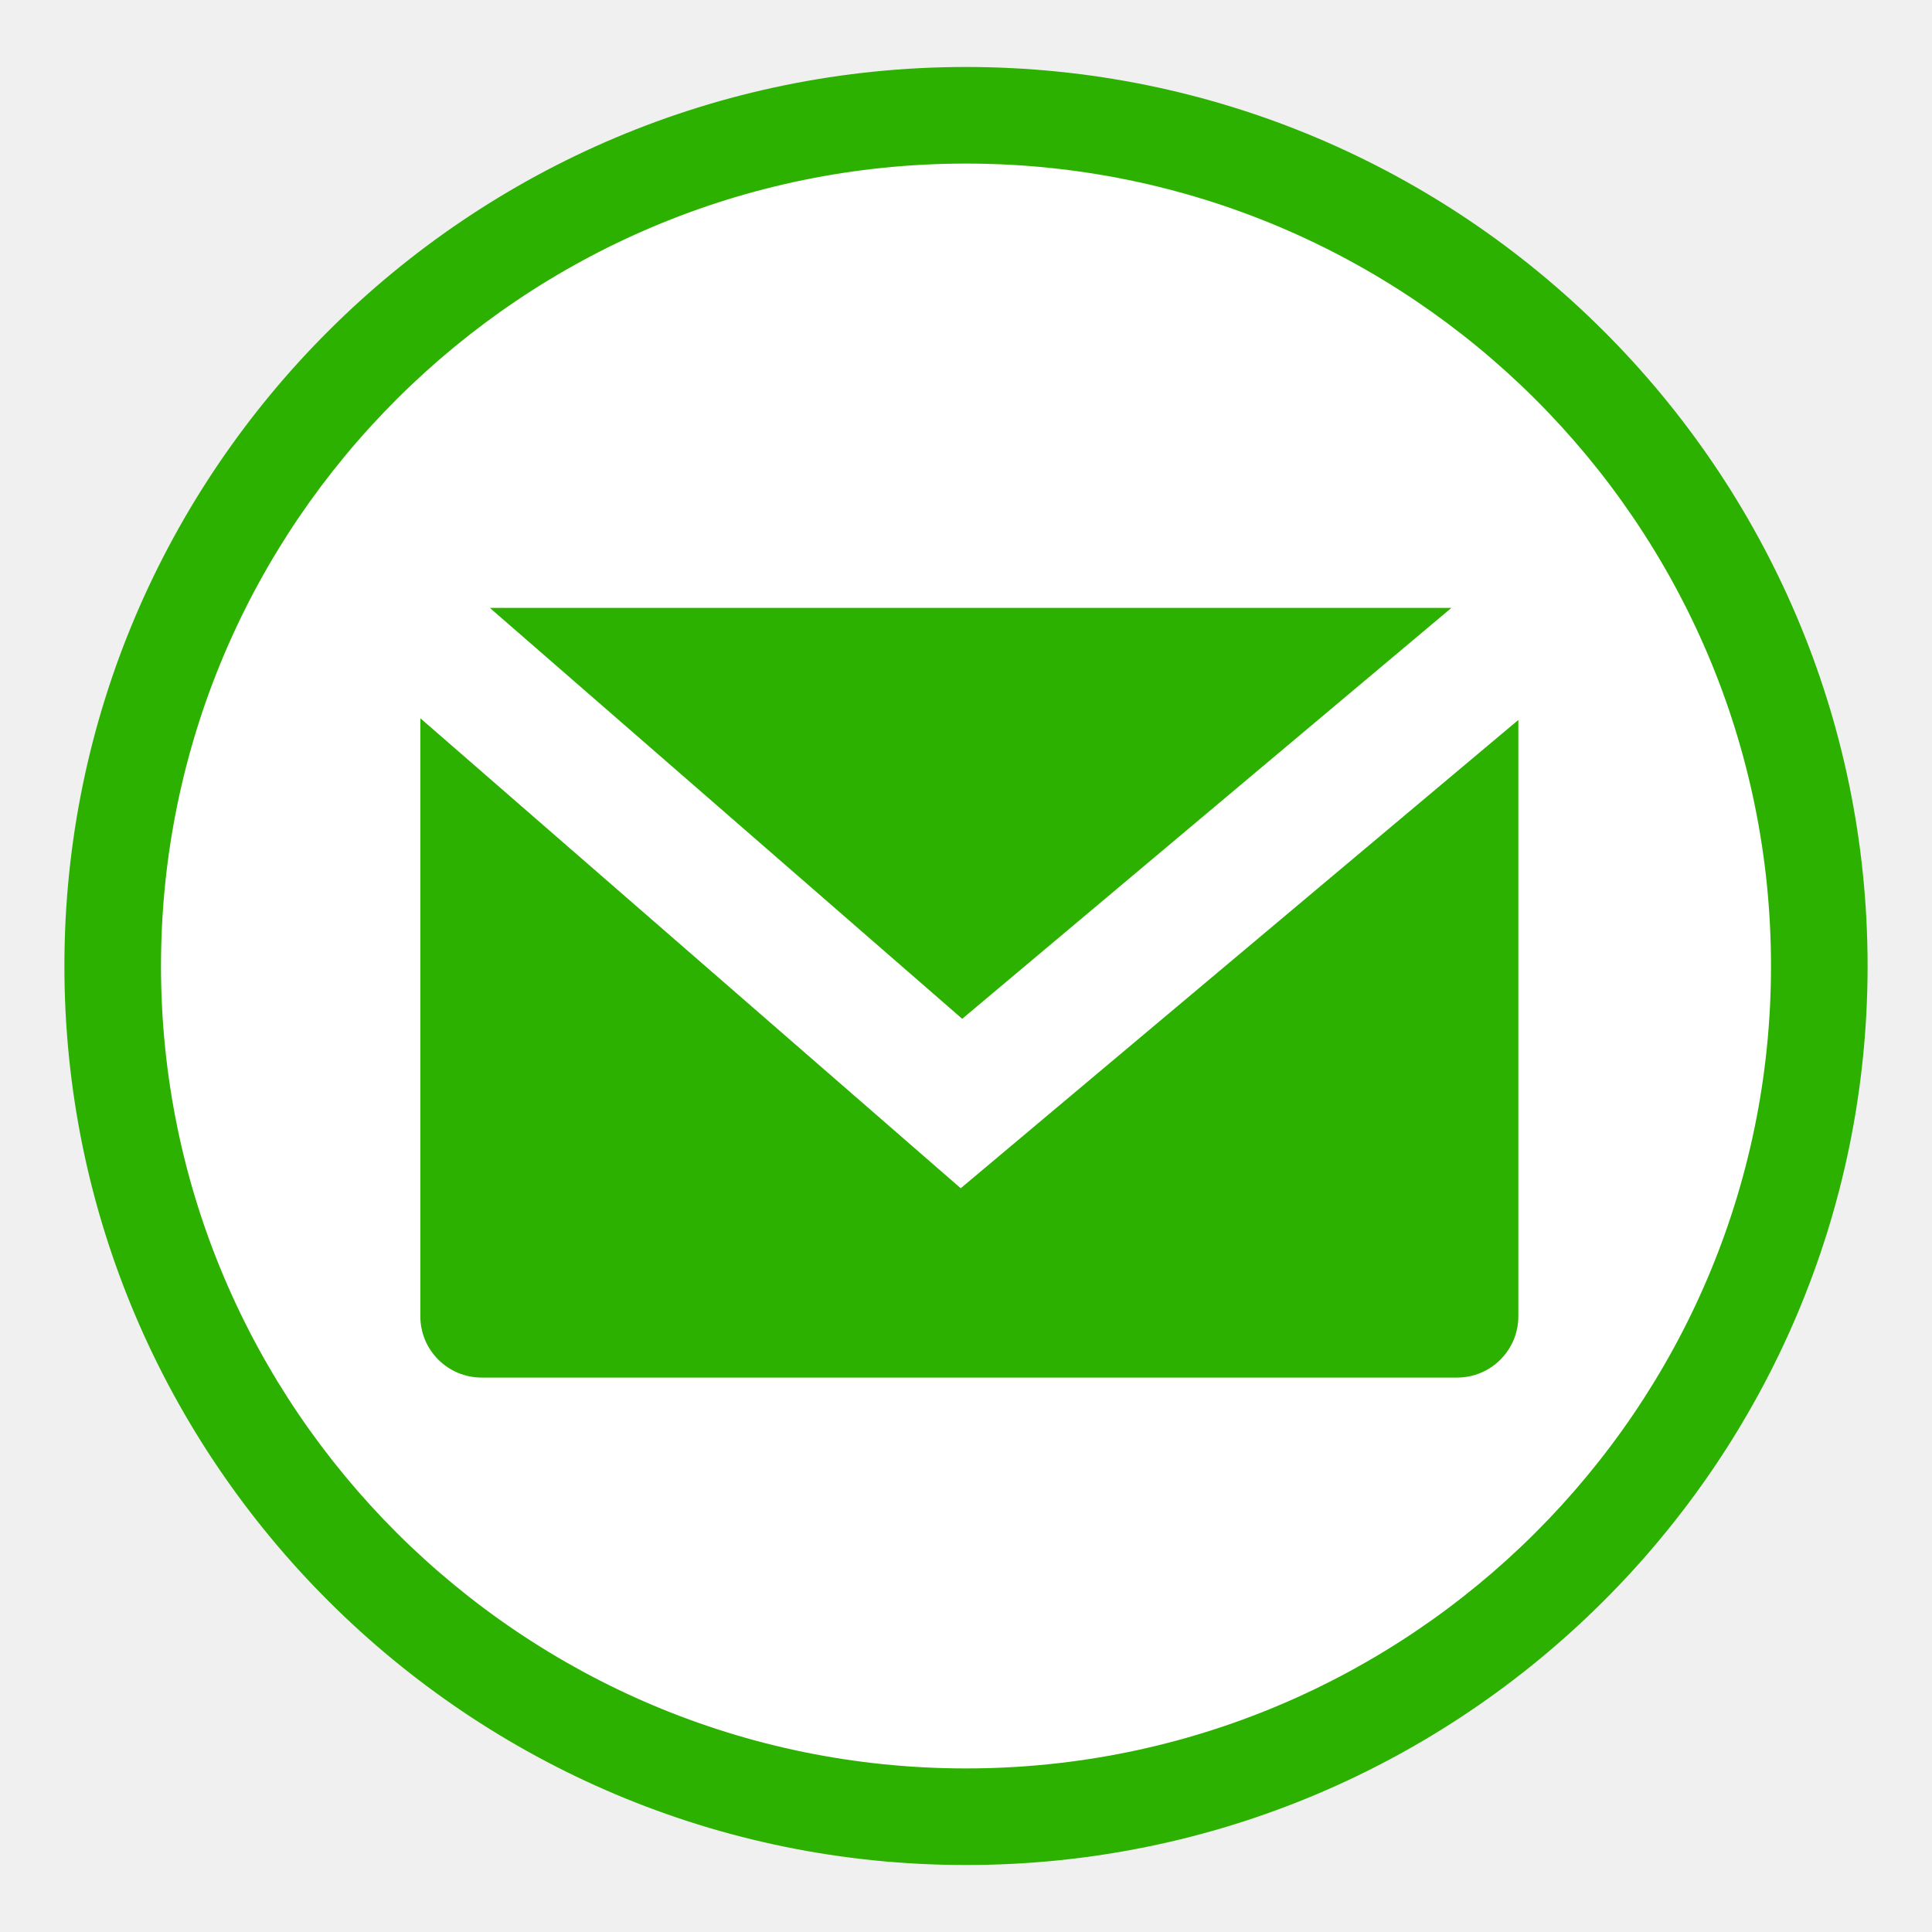
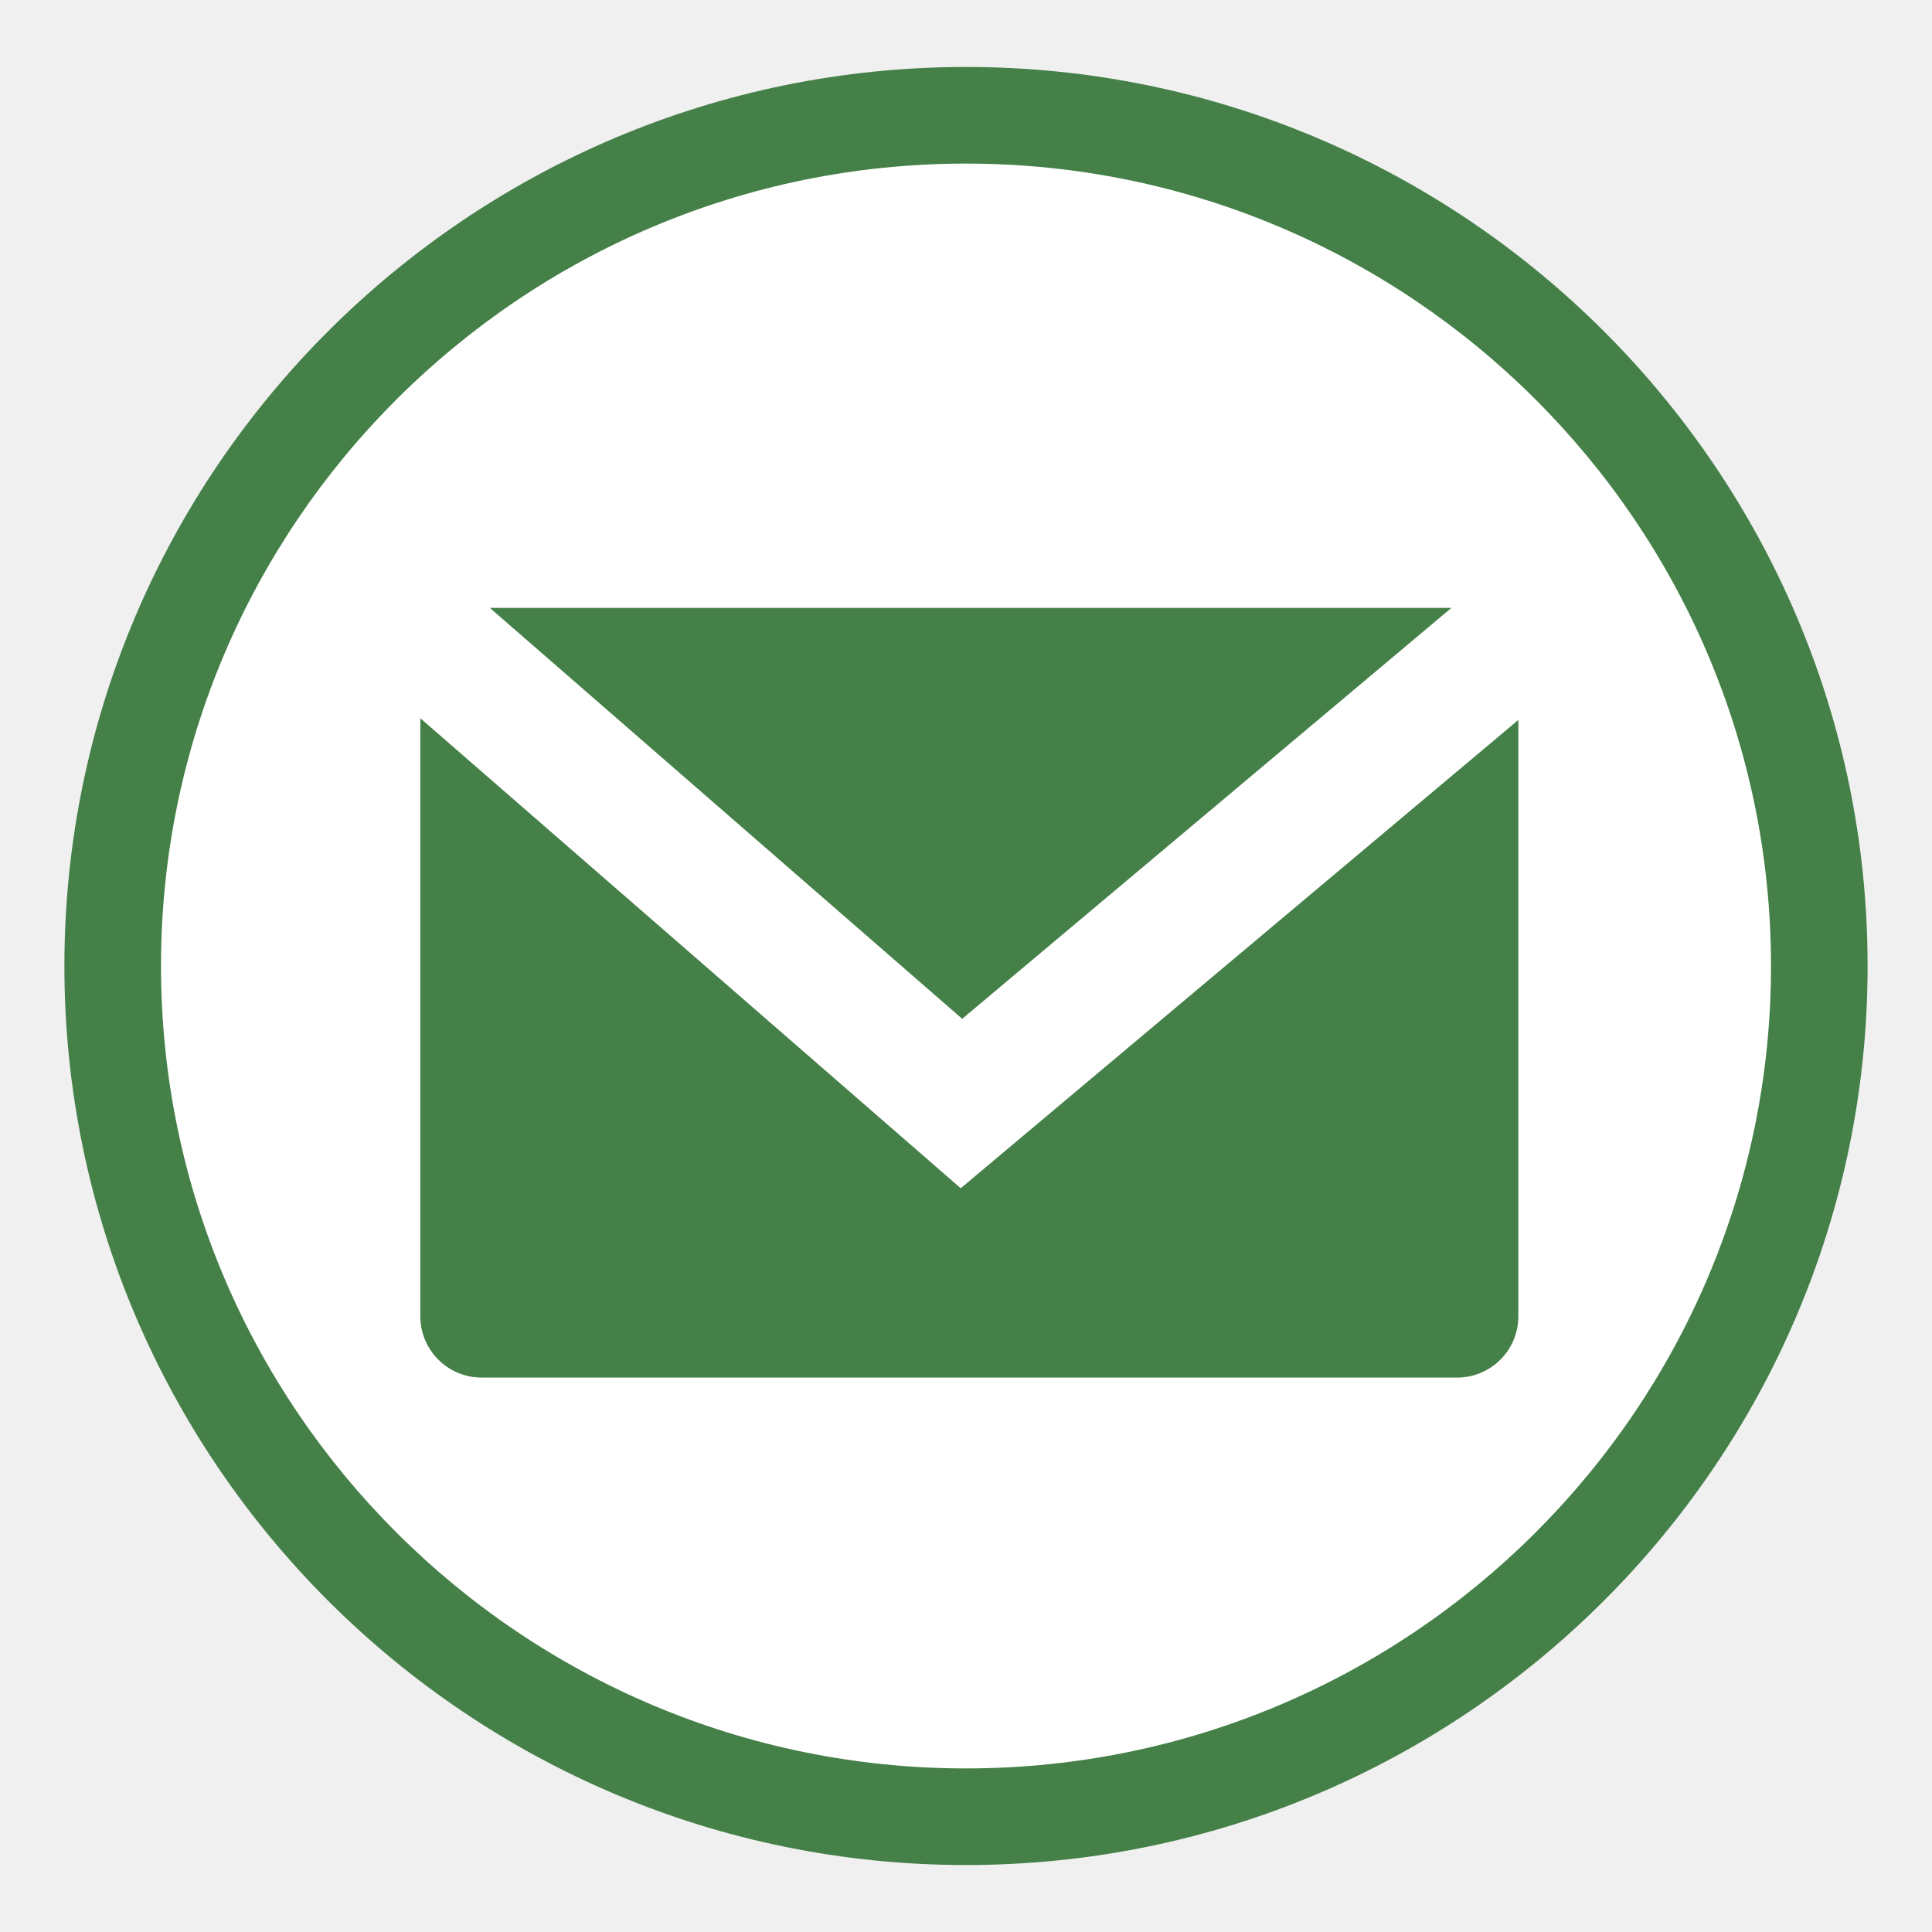
<svg xmlns="http://www.w3.org/2000/svg" version="1.1" id="Layer_1" x="0px" y="0px" viewBox="0 0 30 30" style="enable-background:new 0 0 30 30;" xml:space="preserve">
  <style type="text/css">
	.st0{fill:#FFFFFF;}
- 	.st1{fill:#2DB100;}
+ 	.st1{fill:#448047;}
</style>
  <g id="Layer_1_00000091693709054627028870000003360373318195049370_">
    <ellipse class="st0" cx="15" cy="15" rx="13.25" ry="13.21" />
    <path class="st1" d="M15,28.96c-7.72,0-14-6.263-14-13.96s6.28-13.96,14-13.96s14,6.263,14,13.96   S22.72,28.96,15,28.96z M15,2.54c-6.893,0-12.5,5.59-12.5,12.46s5.607,12.46,12.5,12.46   s12.5-5.59,12.5-12.46S21.892,2.54,15,2.54z" />
    <g>
      <path class="st1" d="M14.918,18.451l-8.391-7.298v9.286c0,0.526,0.426,0.952,0.952,0.952h15.146    c0.526,0,0.952-0.426,0.952-0.952V11.179L14.918,18.451z" />
      <polygon class="st1" points="22.538,9.439 7.606,9.439 14.941,15.82   " />
    </g>
  </g>
</svg>
